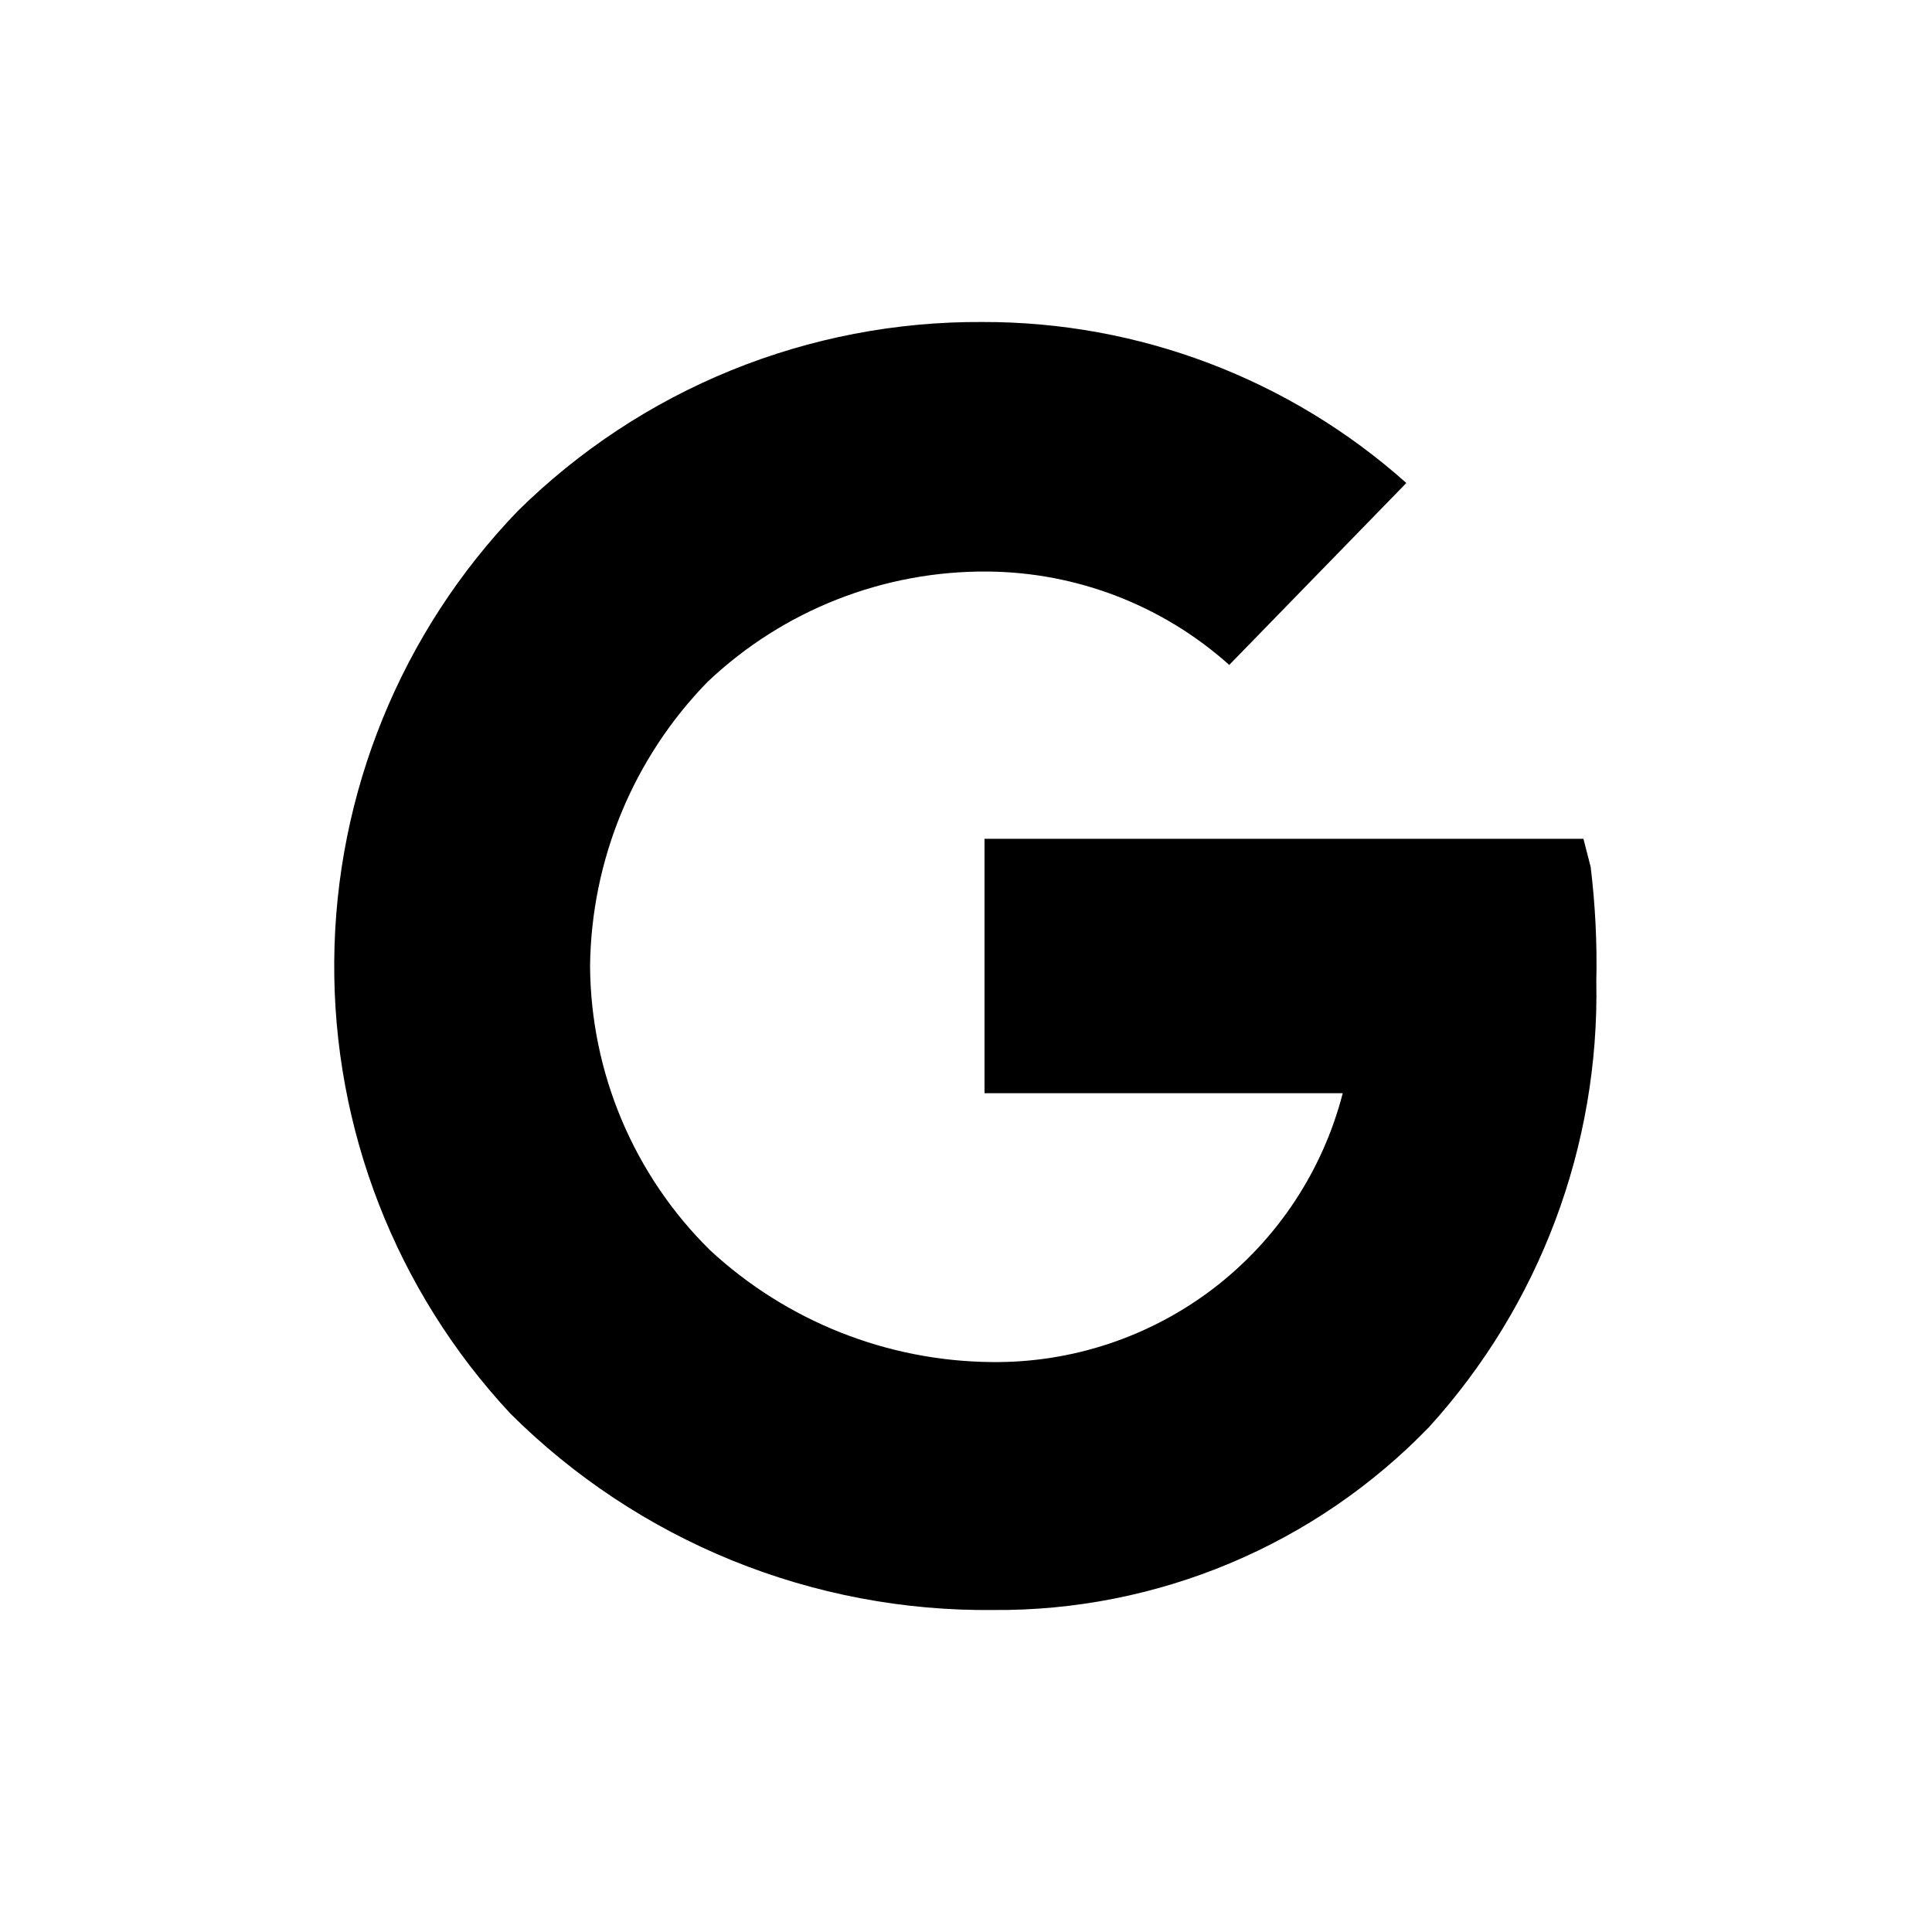
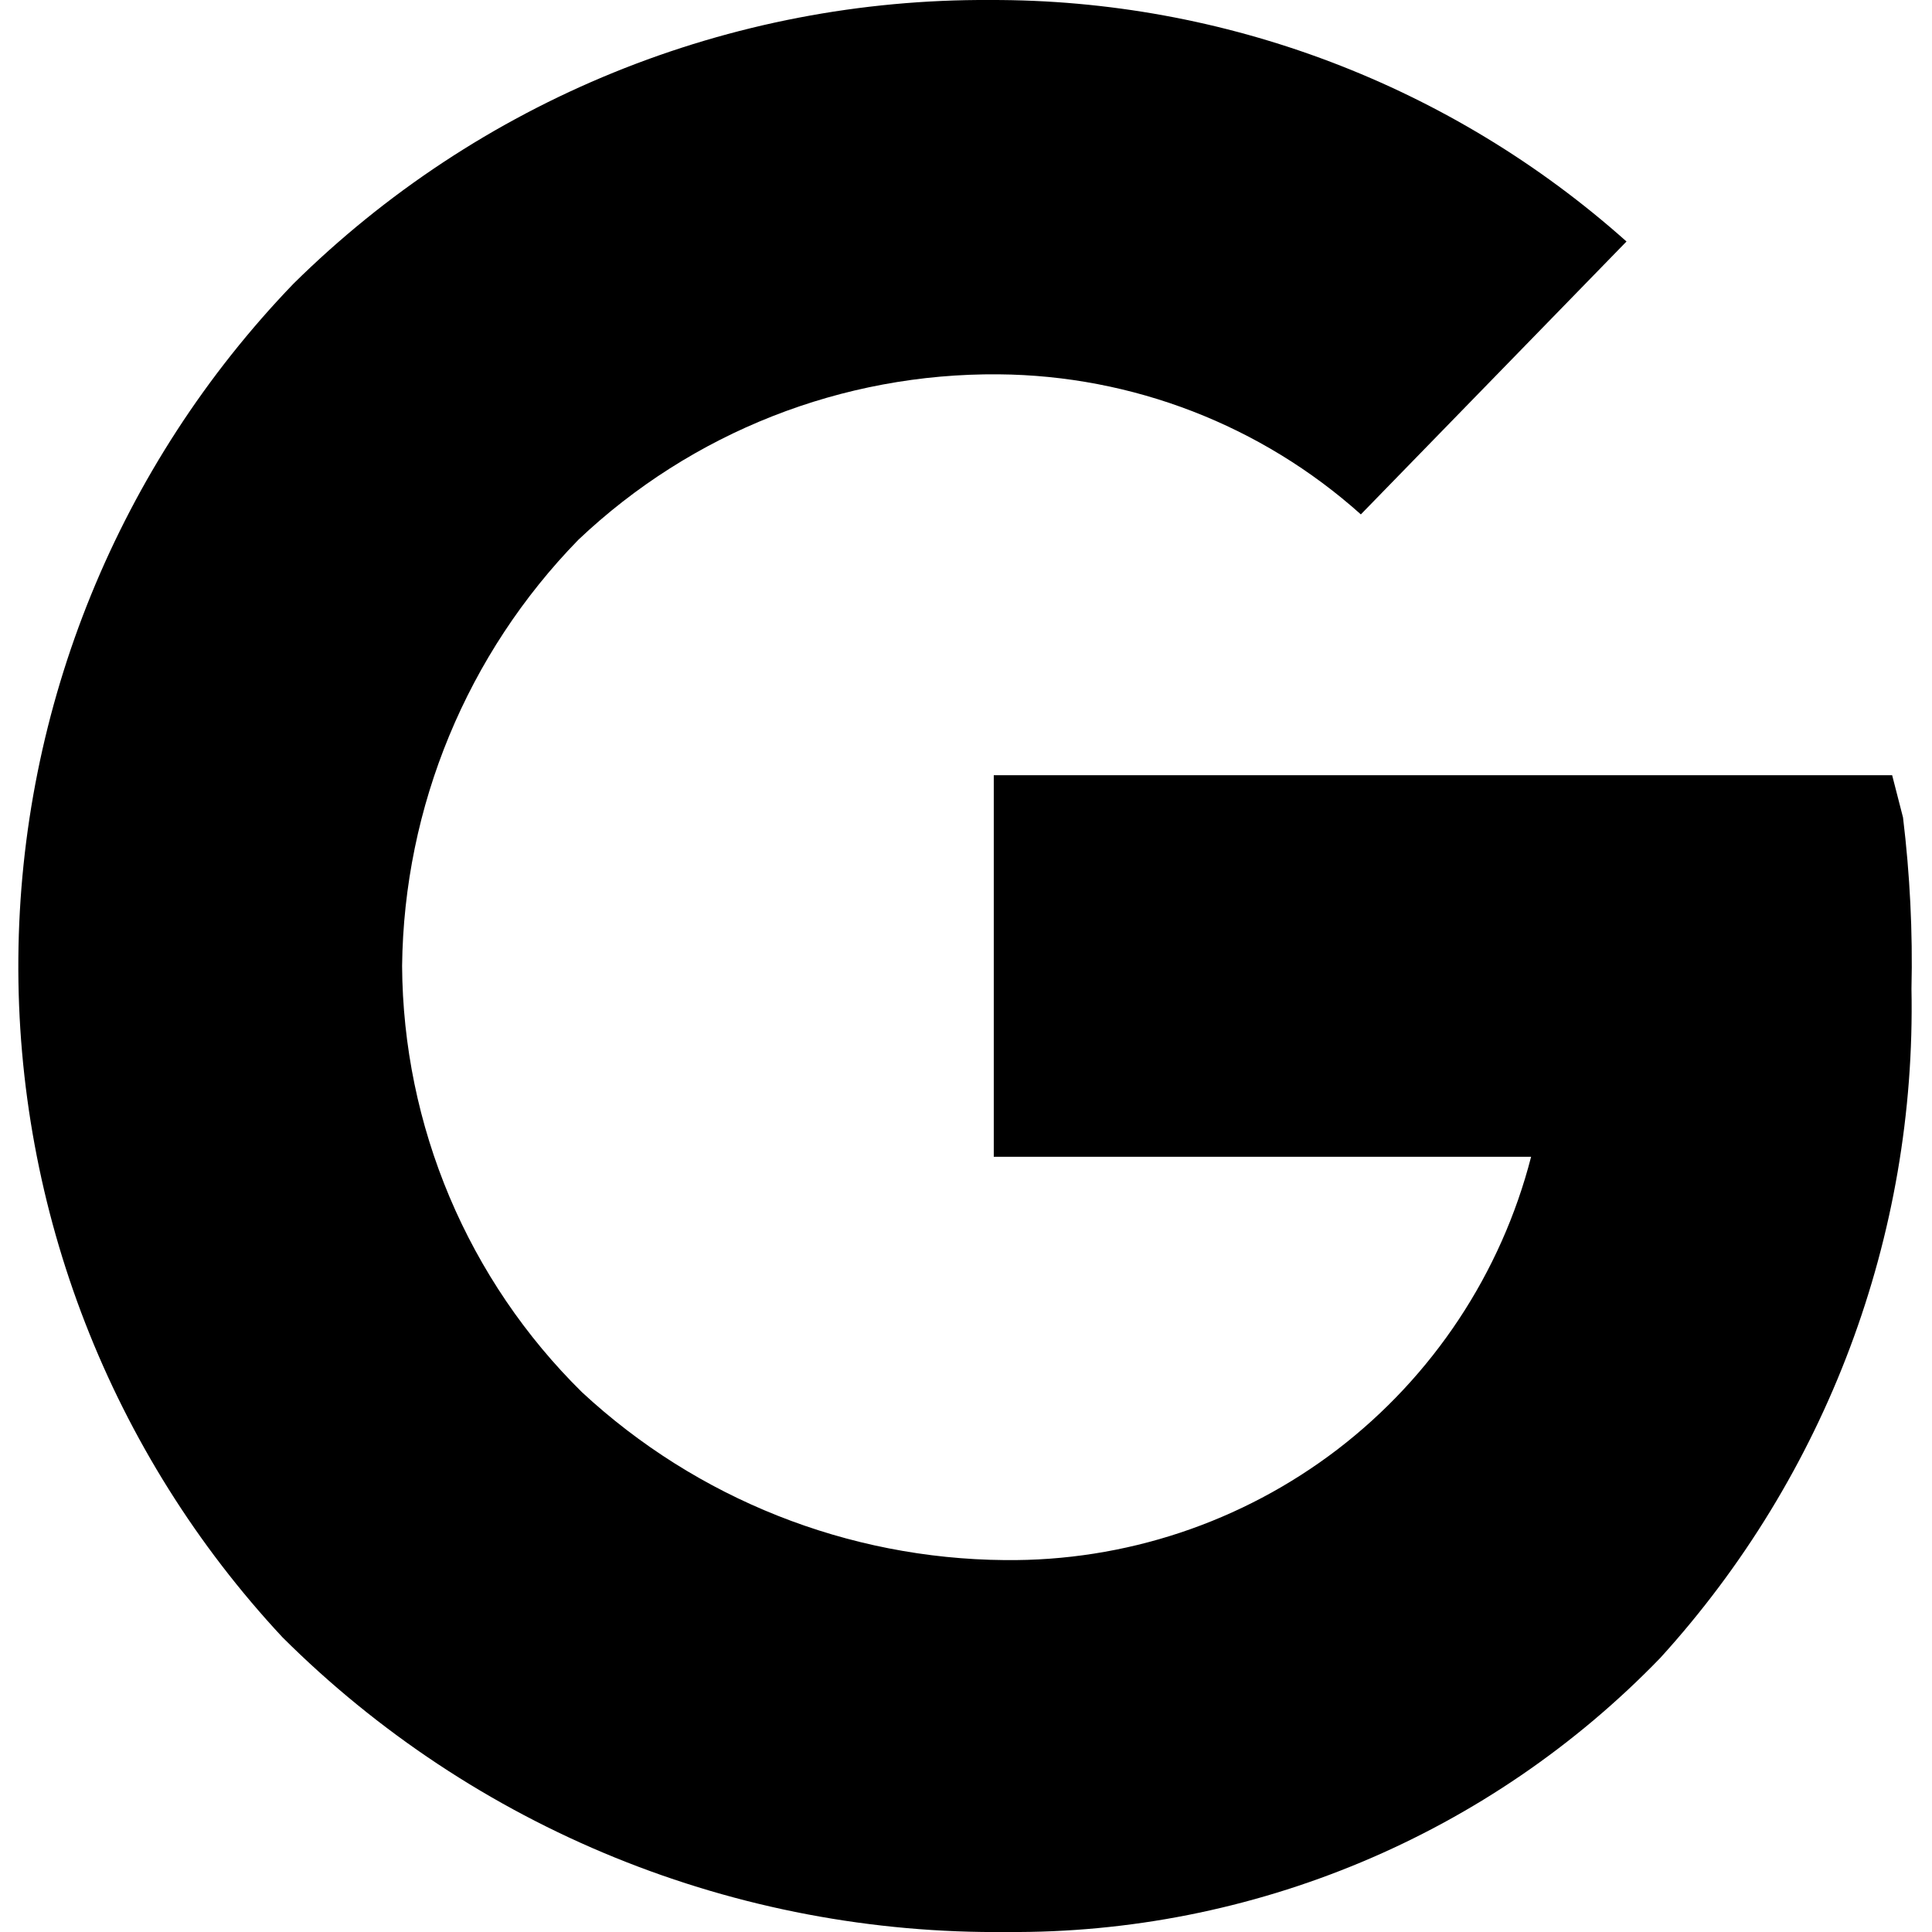
- <svg xmlns="http://www.w3.org/2000/svg" viewBox="0 0 24 24">
-   <path d="M19.76 10.77L19.67 10.42H12.23V13.58H16.68C16.432 14.544 15.867 15.397 15.077 16.003C14.286 16.608 13.316 16.931 12.32 16.92C11.021 16.909 9.773 16.413 8.82 15.53C8.352 15.069 7.979 14.519 7.723 13.913C7.468 13.308 7.334 12.658 7.33 12C7.345 10.68 7.868 9.415 8.79 8.47C9.729 7.58 10.976 7.089 12.27 7.1C13.378 7.109 14.445 7.521 15.27 8.26L17.47 6C16.02 4.706 14.143 3.994 12.2 4C11.131 3.994 10.071 4.198 9.081 4.601C8.091 5.004 7.19 5.599 6.43 6.35C4.984 7.852 4.168 9.852 4.152 11.937C4.135 14.022 4.918 16.035 6.34 17.56C7.128 18.345 8.064 18.965 9.094 19.384C10.125 19.803 11.228 20.012 12.34 20C13.348 20.008 14.348 19.81 15.278 19.42C16.208 19.03 17.049 18.455 17.75 17.73C19.126 16.217 19.87 14.235 19.83 12.19C19.841 11.716 19.817 11.241 19.76 10.77Z" />
+ <svg xmlns="http://www.w3.org/2000/svg" viewBox="0 0 16 16">
+   <path d="M15.76 6.77L15.67 6.42H8.23V9.58H12.68C12.432 10.544 11.867 11.397 11.077 12.003C10.286 12.608 9.316 12.931 8.32 12.92C7.021 12.909 5.773 12.414 4.82 11.53C4.352 11.069 3.979 10.519 3.723 9.913C3.468 9.308 3.334 8.658 3.33 8C3.345 6.679 3.868 5.415 4.79 4.47C5.729 3.58 6.976 3.089 8.27 3.1C9.378 3.109 10.445 3.521 11.27 4.26L13.47 2C12.02 0.706 10.143 -0.006 8.2 2.15614e-05C7.131 -0.006 6.071 0.198 5.081 0.601C4.091 1.004 3.19 1.599 2.43 2.35C0.984 3.852 0.168 5.852 0.152 7.937C0.135 10.022 0.918 12.035 2.34 13.56C3.128 14.345 4.064 14.965 5.094 15.384C6.125 15.803 7.228 16.012 8.34 16C9.348 16.008 10.348 15.81 11.278 15.42C12.208 15.03 13.049 14.455 13.75 13.73C15.126 12.217 15.87 10.235 15.83 8.19C15.841 7.716 15.817 7.241 15.76 6.77Z" />
</svg>
